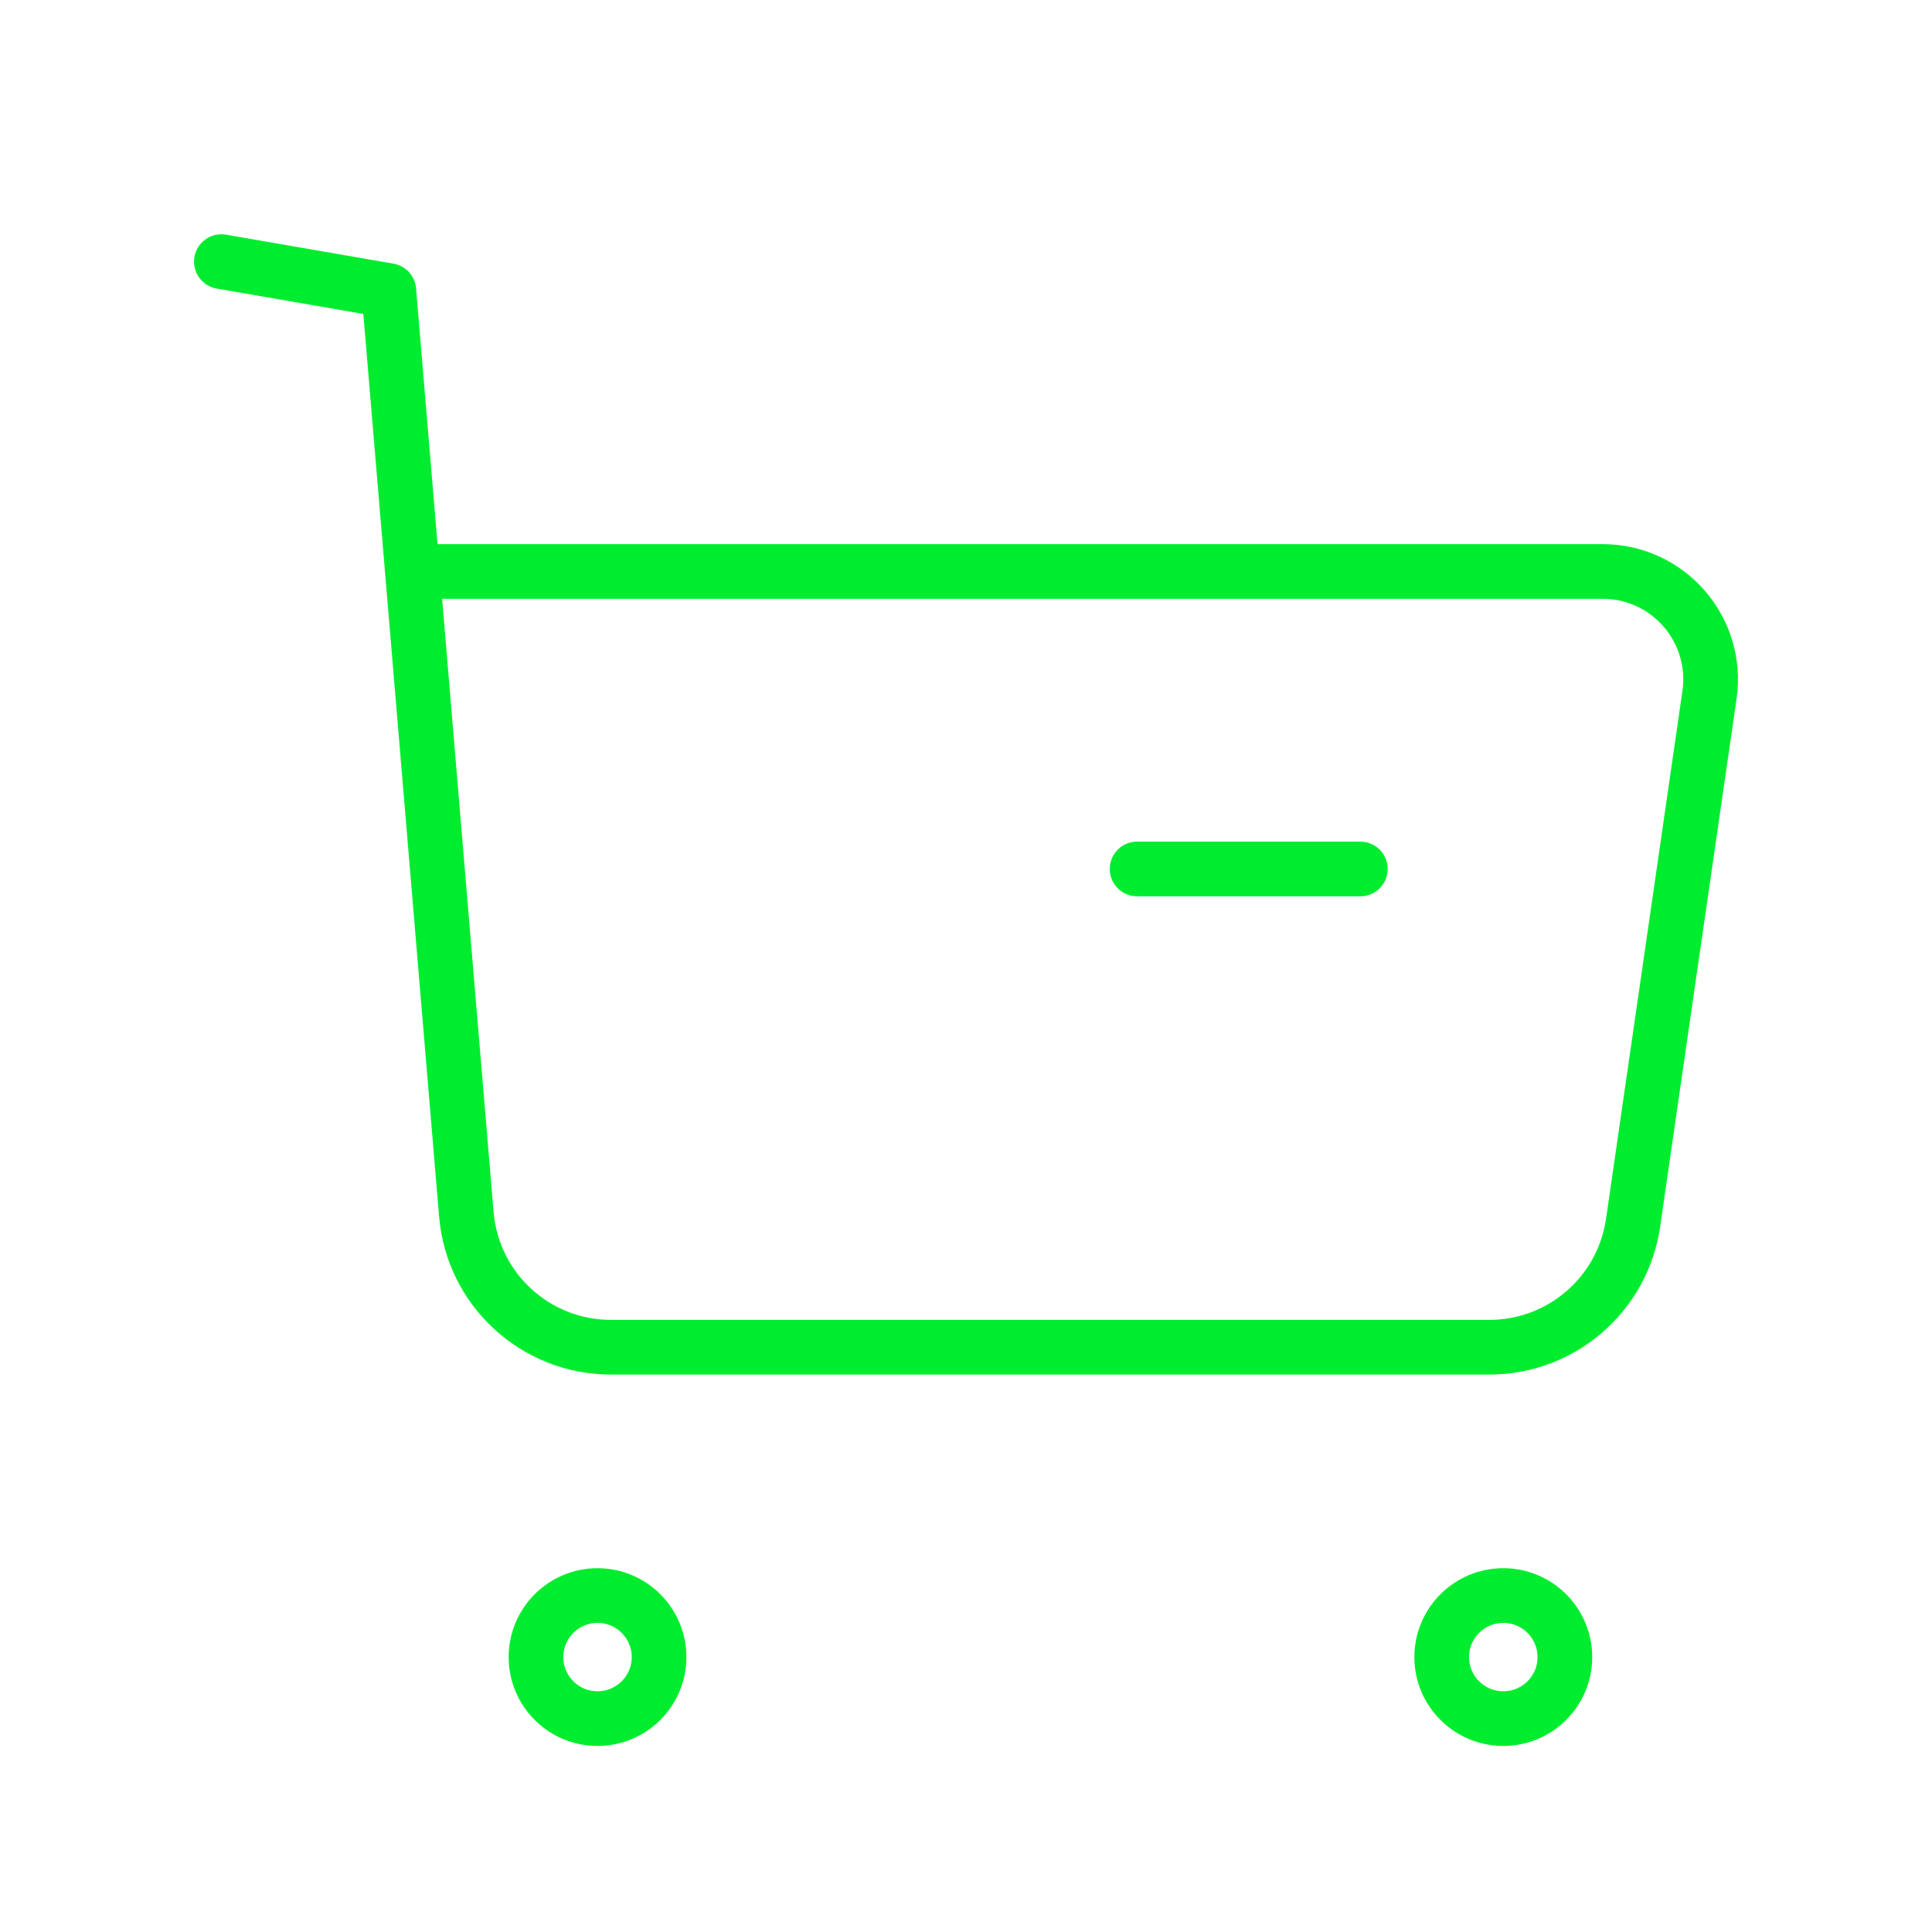
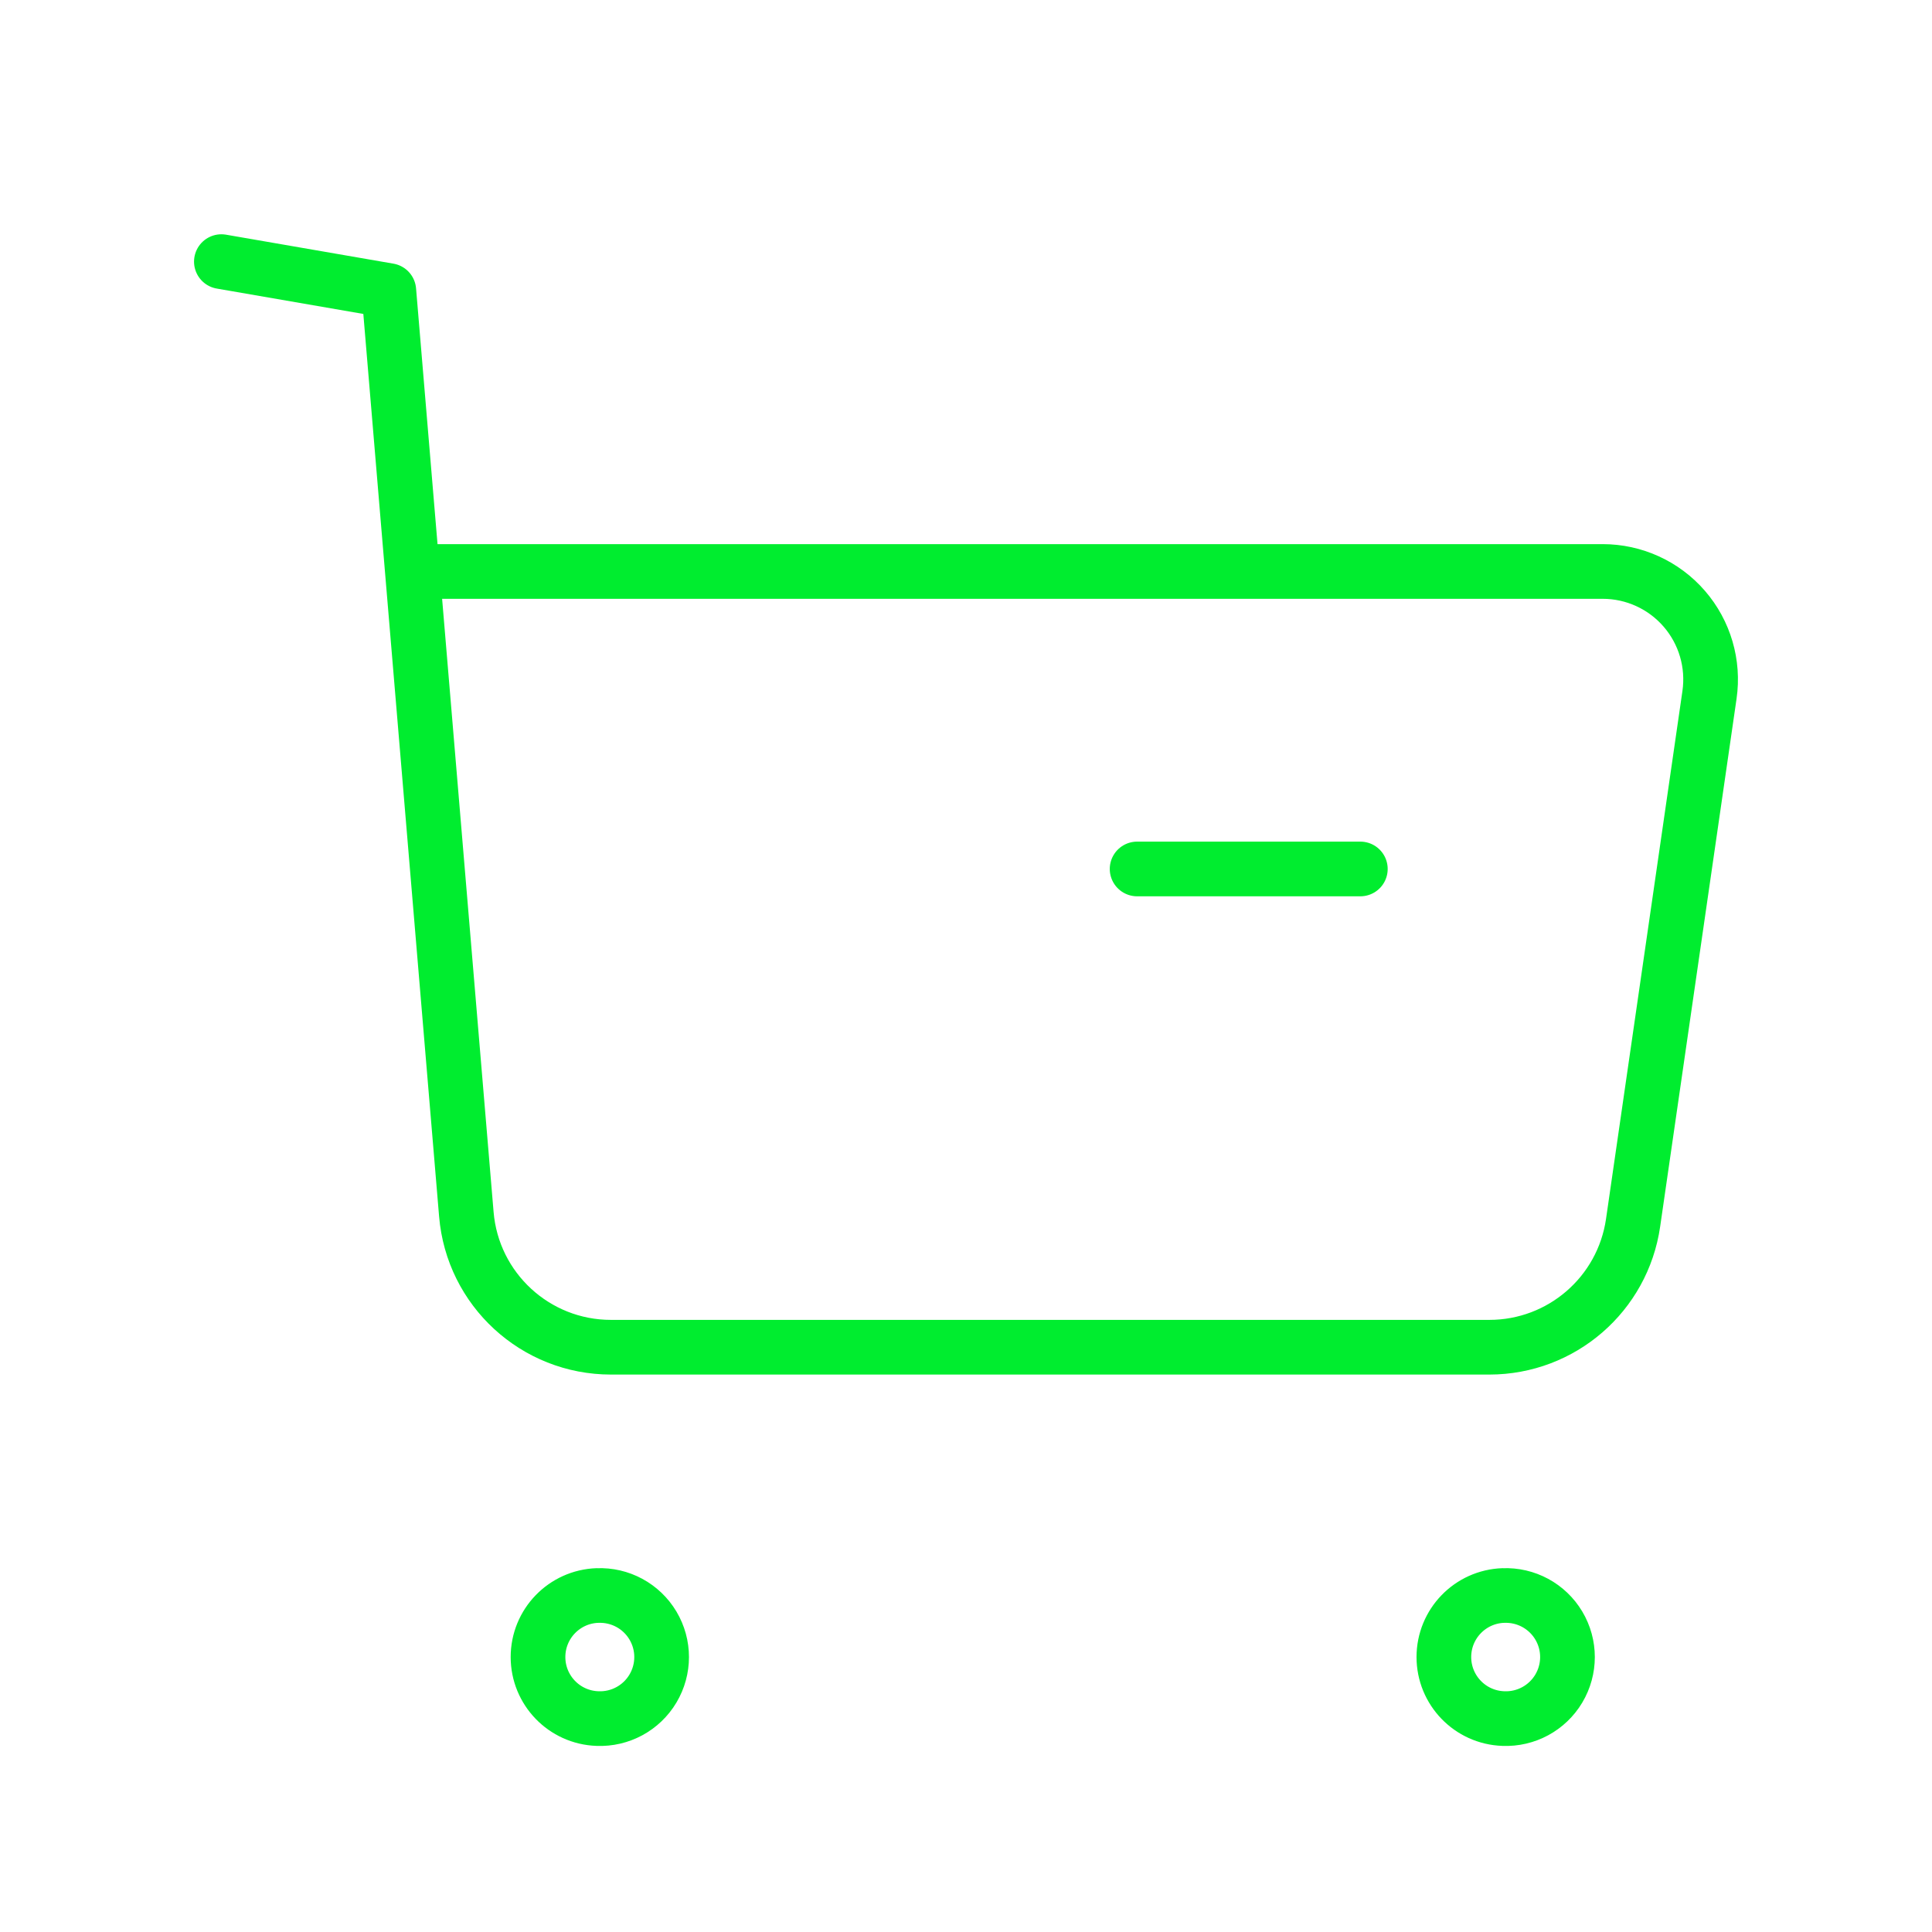
- <svg xmlns="http://www.w3.org/2000/svg" width="53" height="53" viewBox="0 0 53 53" fill="none">
-   <path fill-rule="evenodd" clip-rule="evenodd" d="M16.391 43.77C17.323 43.77 18.08 44.527 18.08 45.459C18.08 46.391 17.323 47.146 16.391 47.146C15.459 47.146 14.704 46.391 14.704 45.459C14.704 44.527 15.459 43.77 16.391 43.77Z" stroke="#00ED2F" stroke-width="1.5" stroke-linecap="round" stroke-linejoin="round" />
-   <path fill-rule="evenodd" clip-rule="evenodd" d="M41.24 43.77C42.172 43.77 42.929 44.527 42.929 45.459C42.929 46.391 42.172 47.146 41.24 47.146C40.308 47.146 39.55 46.391 39.55 45.459C39.55 44.527 40.308 43.77 41.24 43.77Z" stroke="#00ED2F" stroke-width="1.5" stroke-linecap="round" stroke-linejoin="round" />
-   <path d="M6.073 7.177L10.666 7.972L12.793 33.308C12.965 35.373 14.69 36.958 16.761 36.958H40.858C42.837 36.958 44.515 35.505 44.8 33.544L46.896 19.062C47.154 17.276 45.77 15.677 43.965 15.677H11.404" stroke="#00ED2F" stroke-width="1.5" stroke-linecap="round" stroke-linejoin="round" />
-   <path d="M31.194 23.838H37.318" stroke="#00ED2F" stroke-width="1.5" stroke-linecap="round" stroke-linejoin="round" />
+ <svg xmlns="http://www.w3.org/2000/svg" width="53" height="53" fill="none">
+   <path clip-rule="evenodd" d="M16.39 43.77a1.689 1.689 0 110 3.375 1.689 1.689 0 010-3.376zm24.85 0a1.689 1.689 0 110 3.375 1.689 1.689 0 010-3.376z" stroke="#00ED2F" stroke-width="1.5" stroke-linecap="round" stroke-linejoin="round" />
+   <path d="M6.073 7.177l4.593.795 2.127 25.336a3.98 3.98 0 003.968 3.65h24.097a3.984 3.984 0 003.942-3.414l2.096-14.482a2.96 2.96 0 00-2.93-3.385H11.404m19.79 8.161h6.124" stroke="#00ED2F" stroke-width="1.5" stroke-linecap="round" stroke-linejoin="round" />
</svg>
